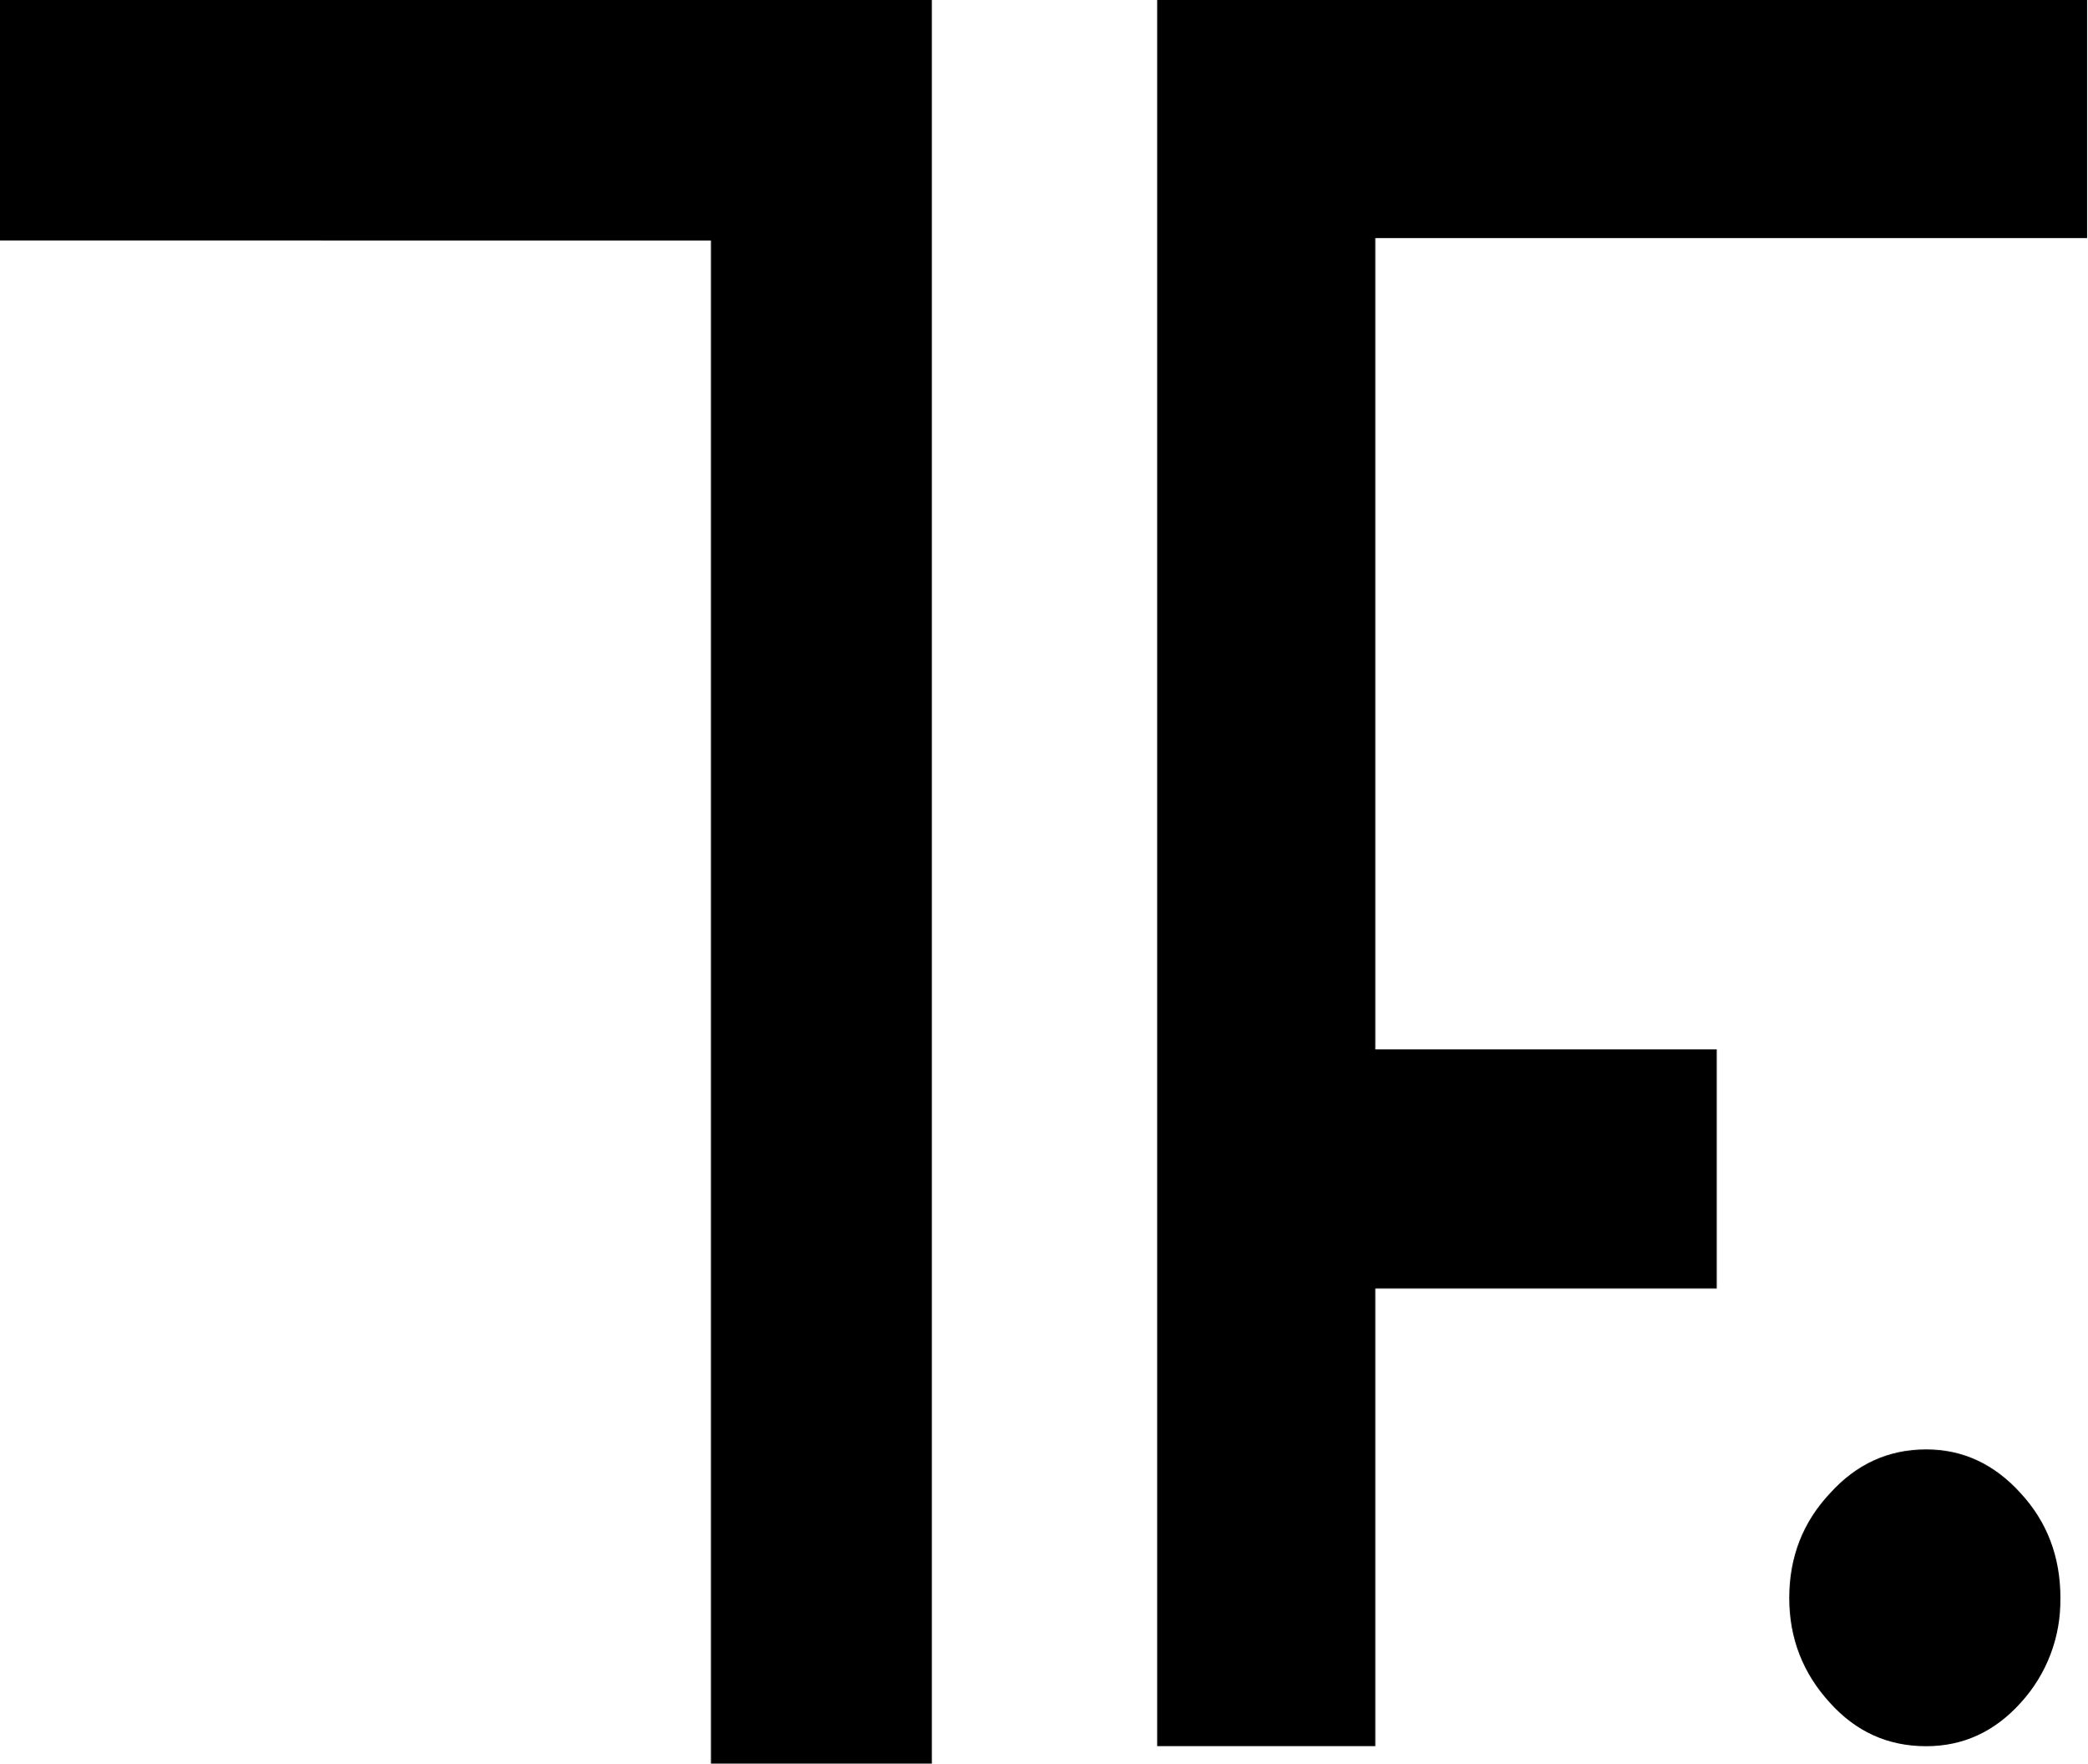
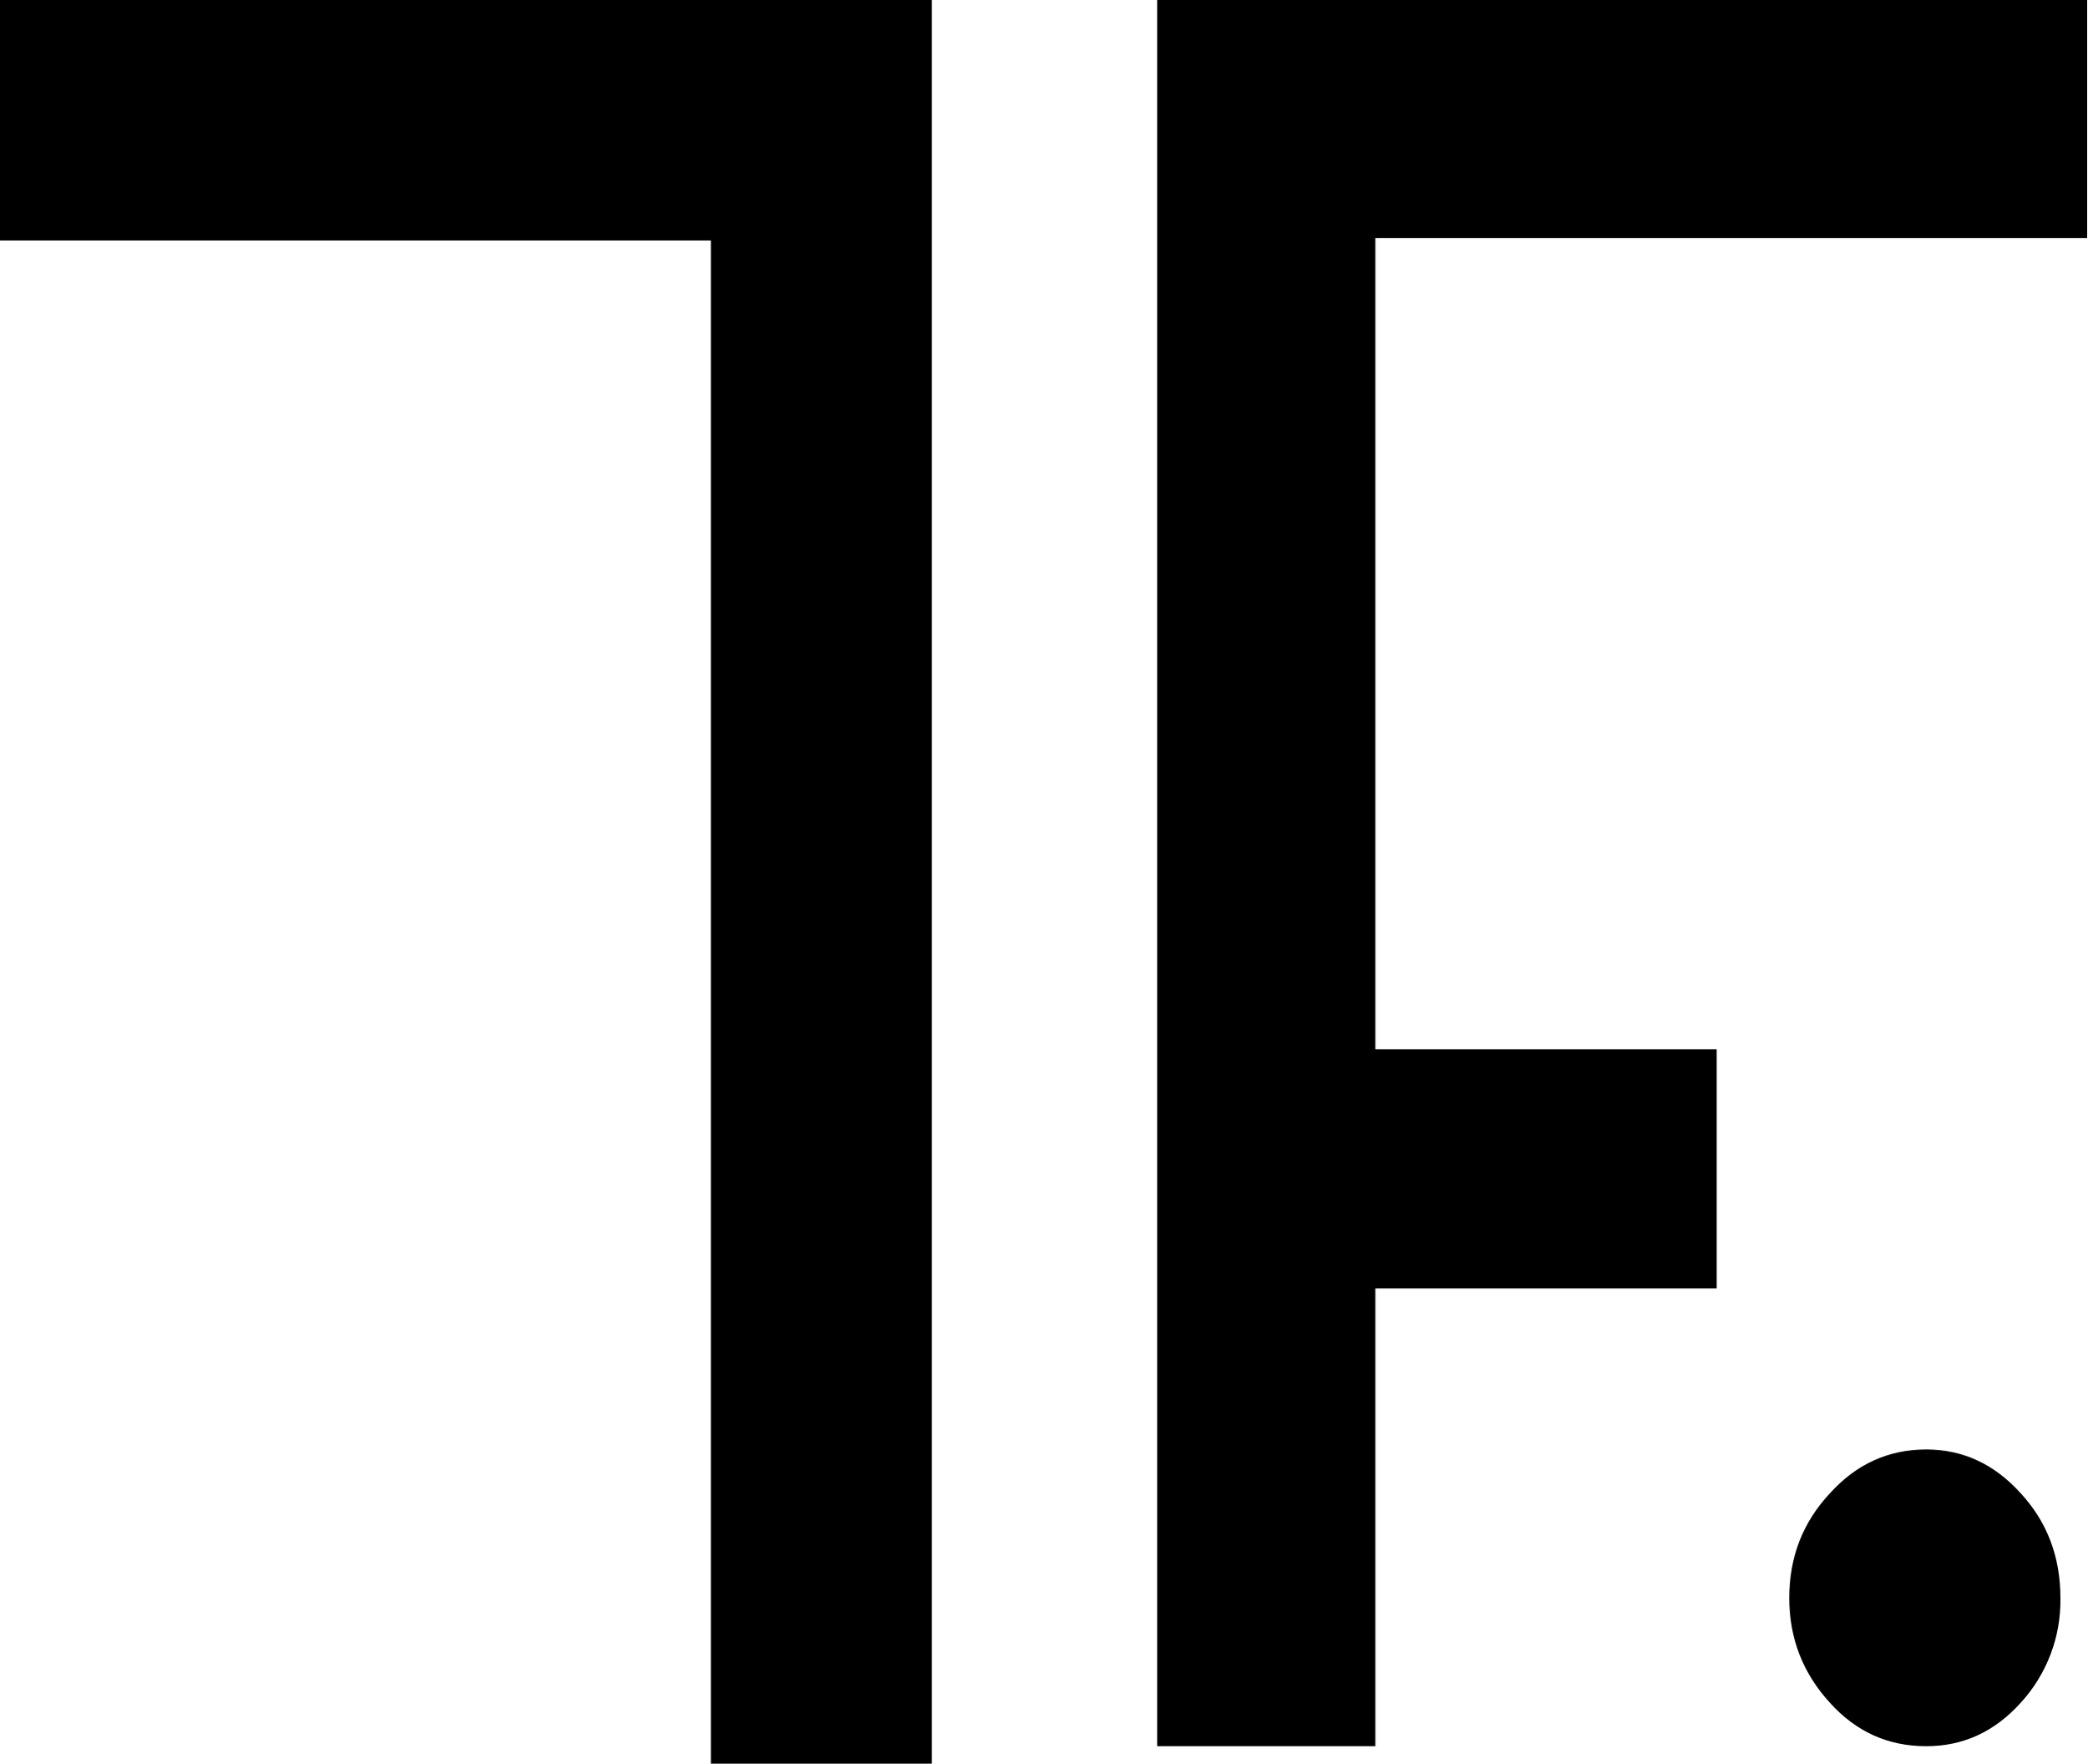
<svg xmlns="http://www.w3.org/2000/svg" version="1.1" id="Livello_1" x="0" y="0" width="34.662" height="29.291" viewBox="0 0 34.662 29.291" xml:space="preserve">
  <g fill="#000">
-     <path d="M34.218 26.54c0-.686-.222-1.265-.658-1.738-.436-.484-.96-.73-1.57-.73-.634 0-1.165.247-1.6.73-.445.474-.675 1.052-.675 1.738 0 .674.23 1.253.674 1.738.435.484.966.723 1.6.723.61 0 1.134-.238 1.57-.722a2.514 2.514 0 0 0 .658-1.738m.444-22.586V0H19.218v29h3.623V21.4h5.67v-3.972h-5.67V3.954h11.822zM0 3.994V0h15.476v29.29h-3.67V3.995z" />
+     <path d="M34.218 26.54c0-.686-.222-1.265-.658-1.738-.436-.484-.959-.729-1.57-.729-.634 0-1.165.246-1.601.729-.444.474-.674 1.052-.674 1.738 0 .674.23 1.253.674 1.738.436.484.967.723 1.601.723.611 0 1.134-.239 1.57-.723a2.514 2.514 0 0 0 .658-1.738m.444-22.586V0H19.218v29.001h3.623v-7.603h5.669v-3.972h-5.669V3.954h11.821zM0 3.994V0h15.476v29.291h-3.671V3.994z" />
  </g>
</svg>
